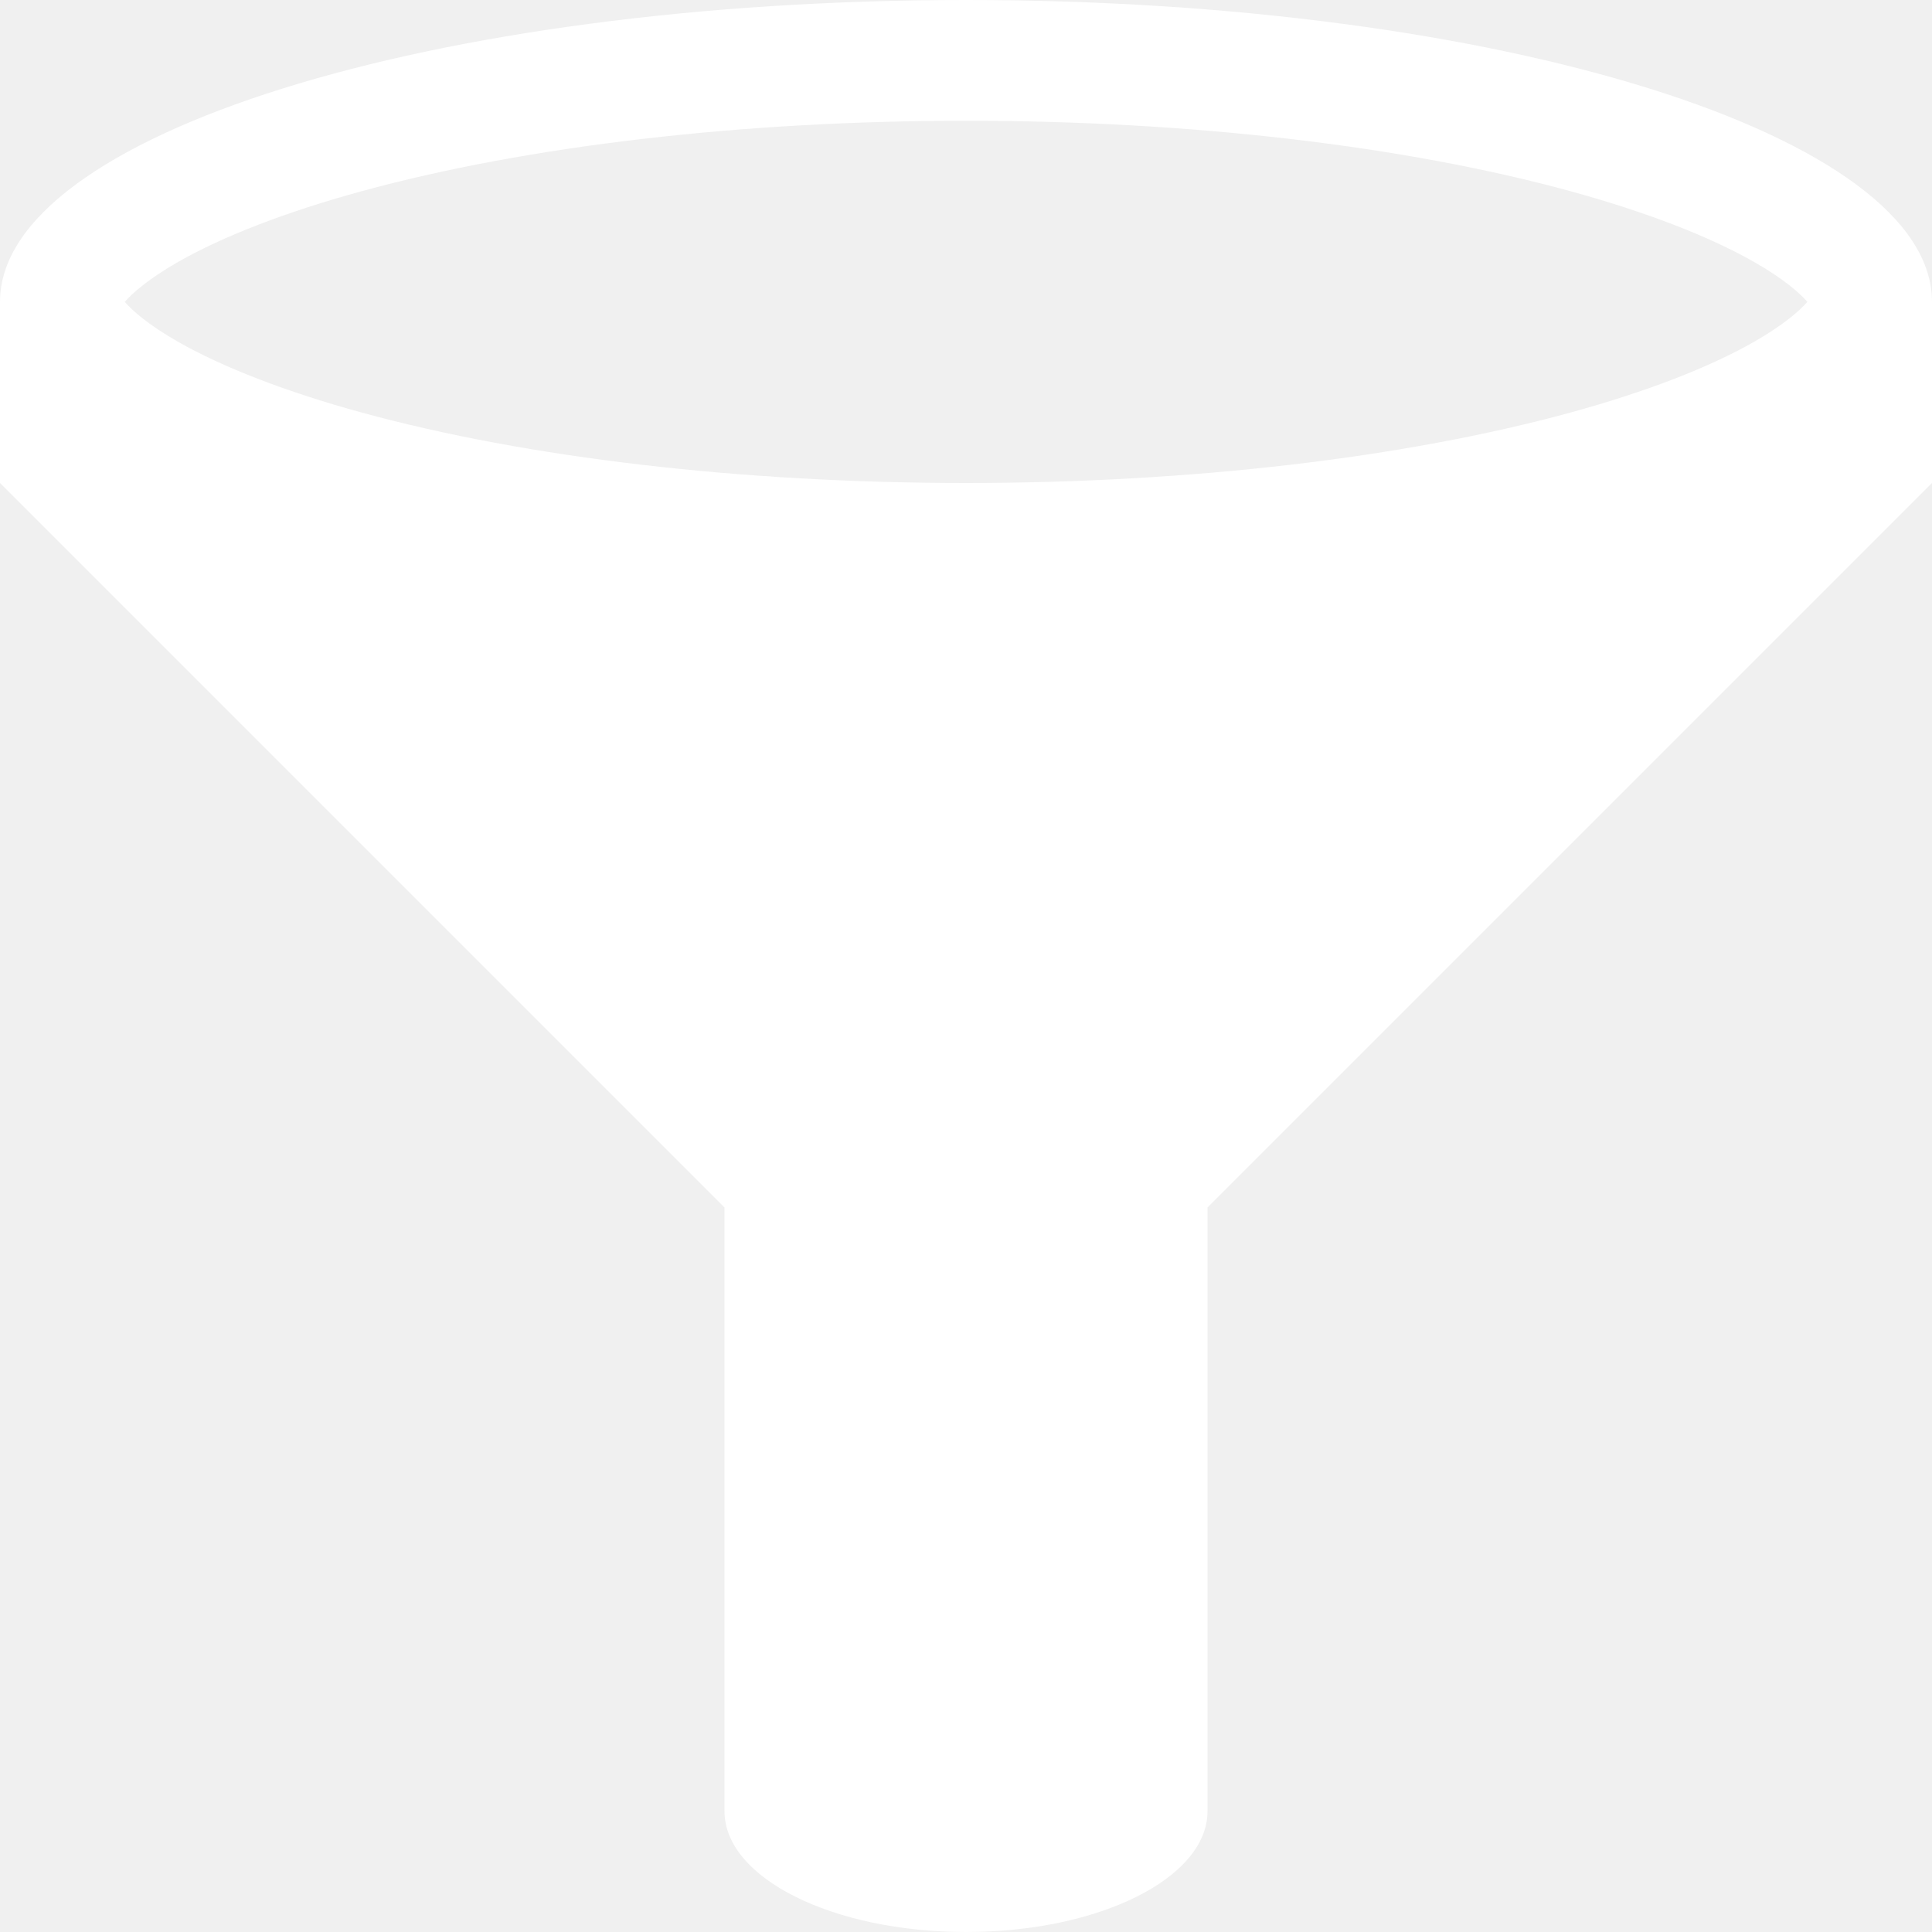
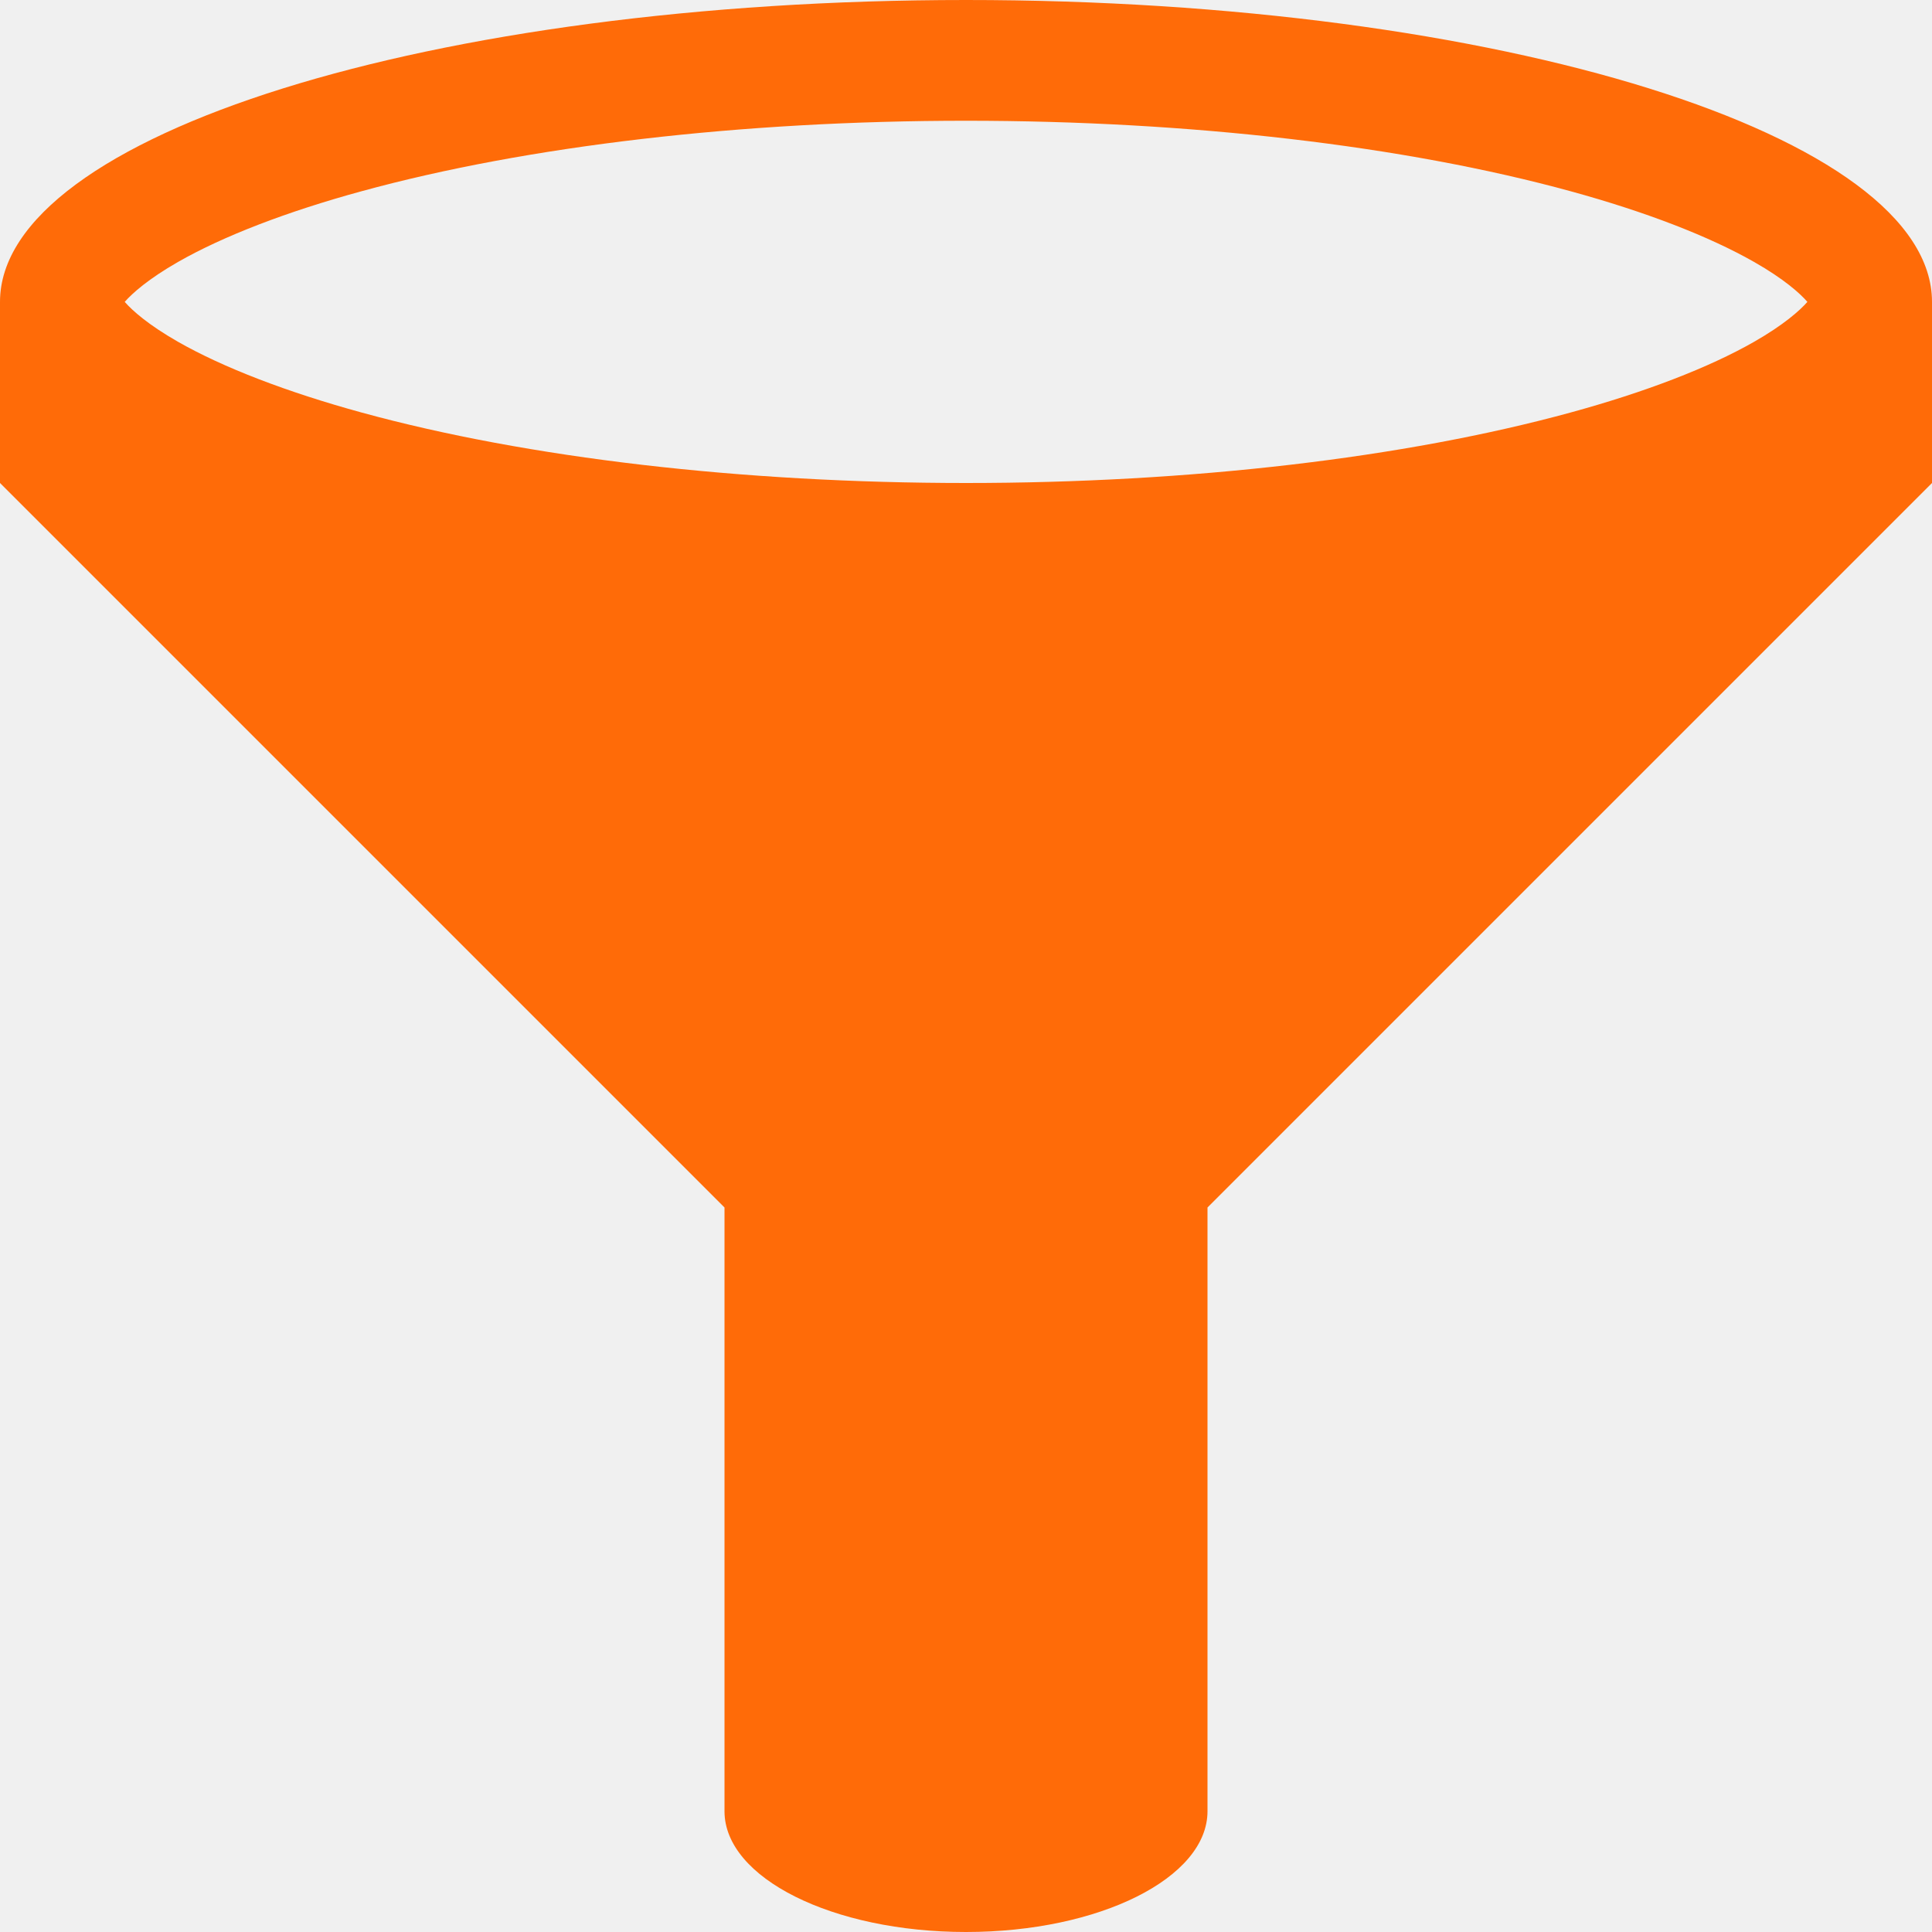
- <svg xmlns="http://www.w3.org/2000/svg" width="32" height="32" fill="white">
+ <svg xmlns="http://www.w3.org/2000/svg" width="32" height="32" fill="#ff6b08">
  <path d="M16 0C7.163 0 0 2.239 0 5v3l12 12v10c0 1.105 1.791 2 4 2s4-.895 4-2V20L32 8V5c0-2.761-7.163-5-16-5zM2.95 4.338c.748-.427 1.799-.832 3.04-1.171C8.738 2.415 12.293 2 16.001 2s7.262.414 10.011 1.167c1.241.34 2.292.745 3.04 1.171.494.281.76.519.884.662-.124.142-.391.38-.884.662-.748.427-1.8.832-3.04 1.171C23.264 7.585 19.709 8 16.001 8S8.739 7.586 5.99 6.833c-1.24-.34-2.292-.745-3.04-1.171-.494-.282-.76-.519-.884-.662.124-.142.391-.38.884-.662z" />
</svg>
